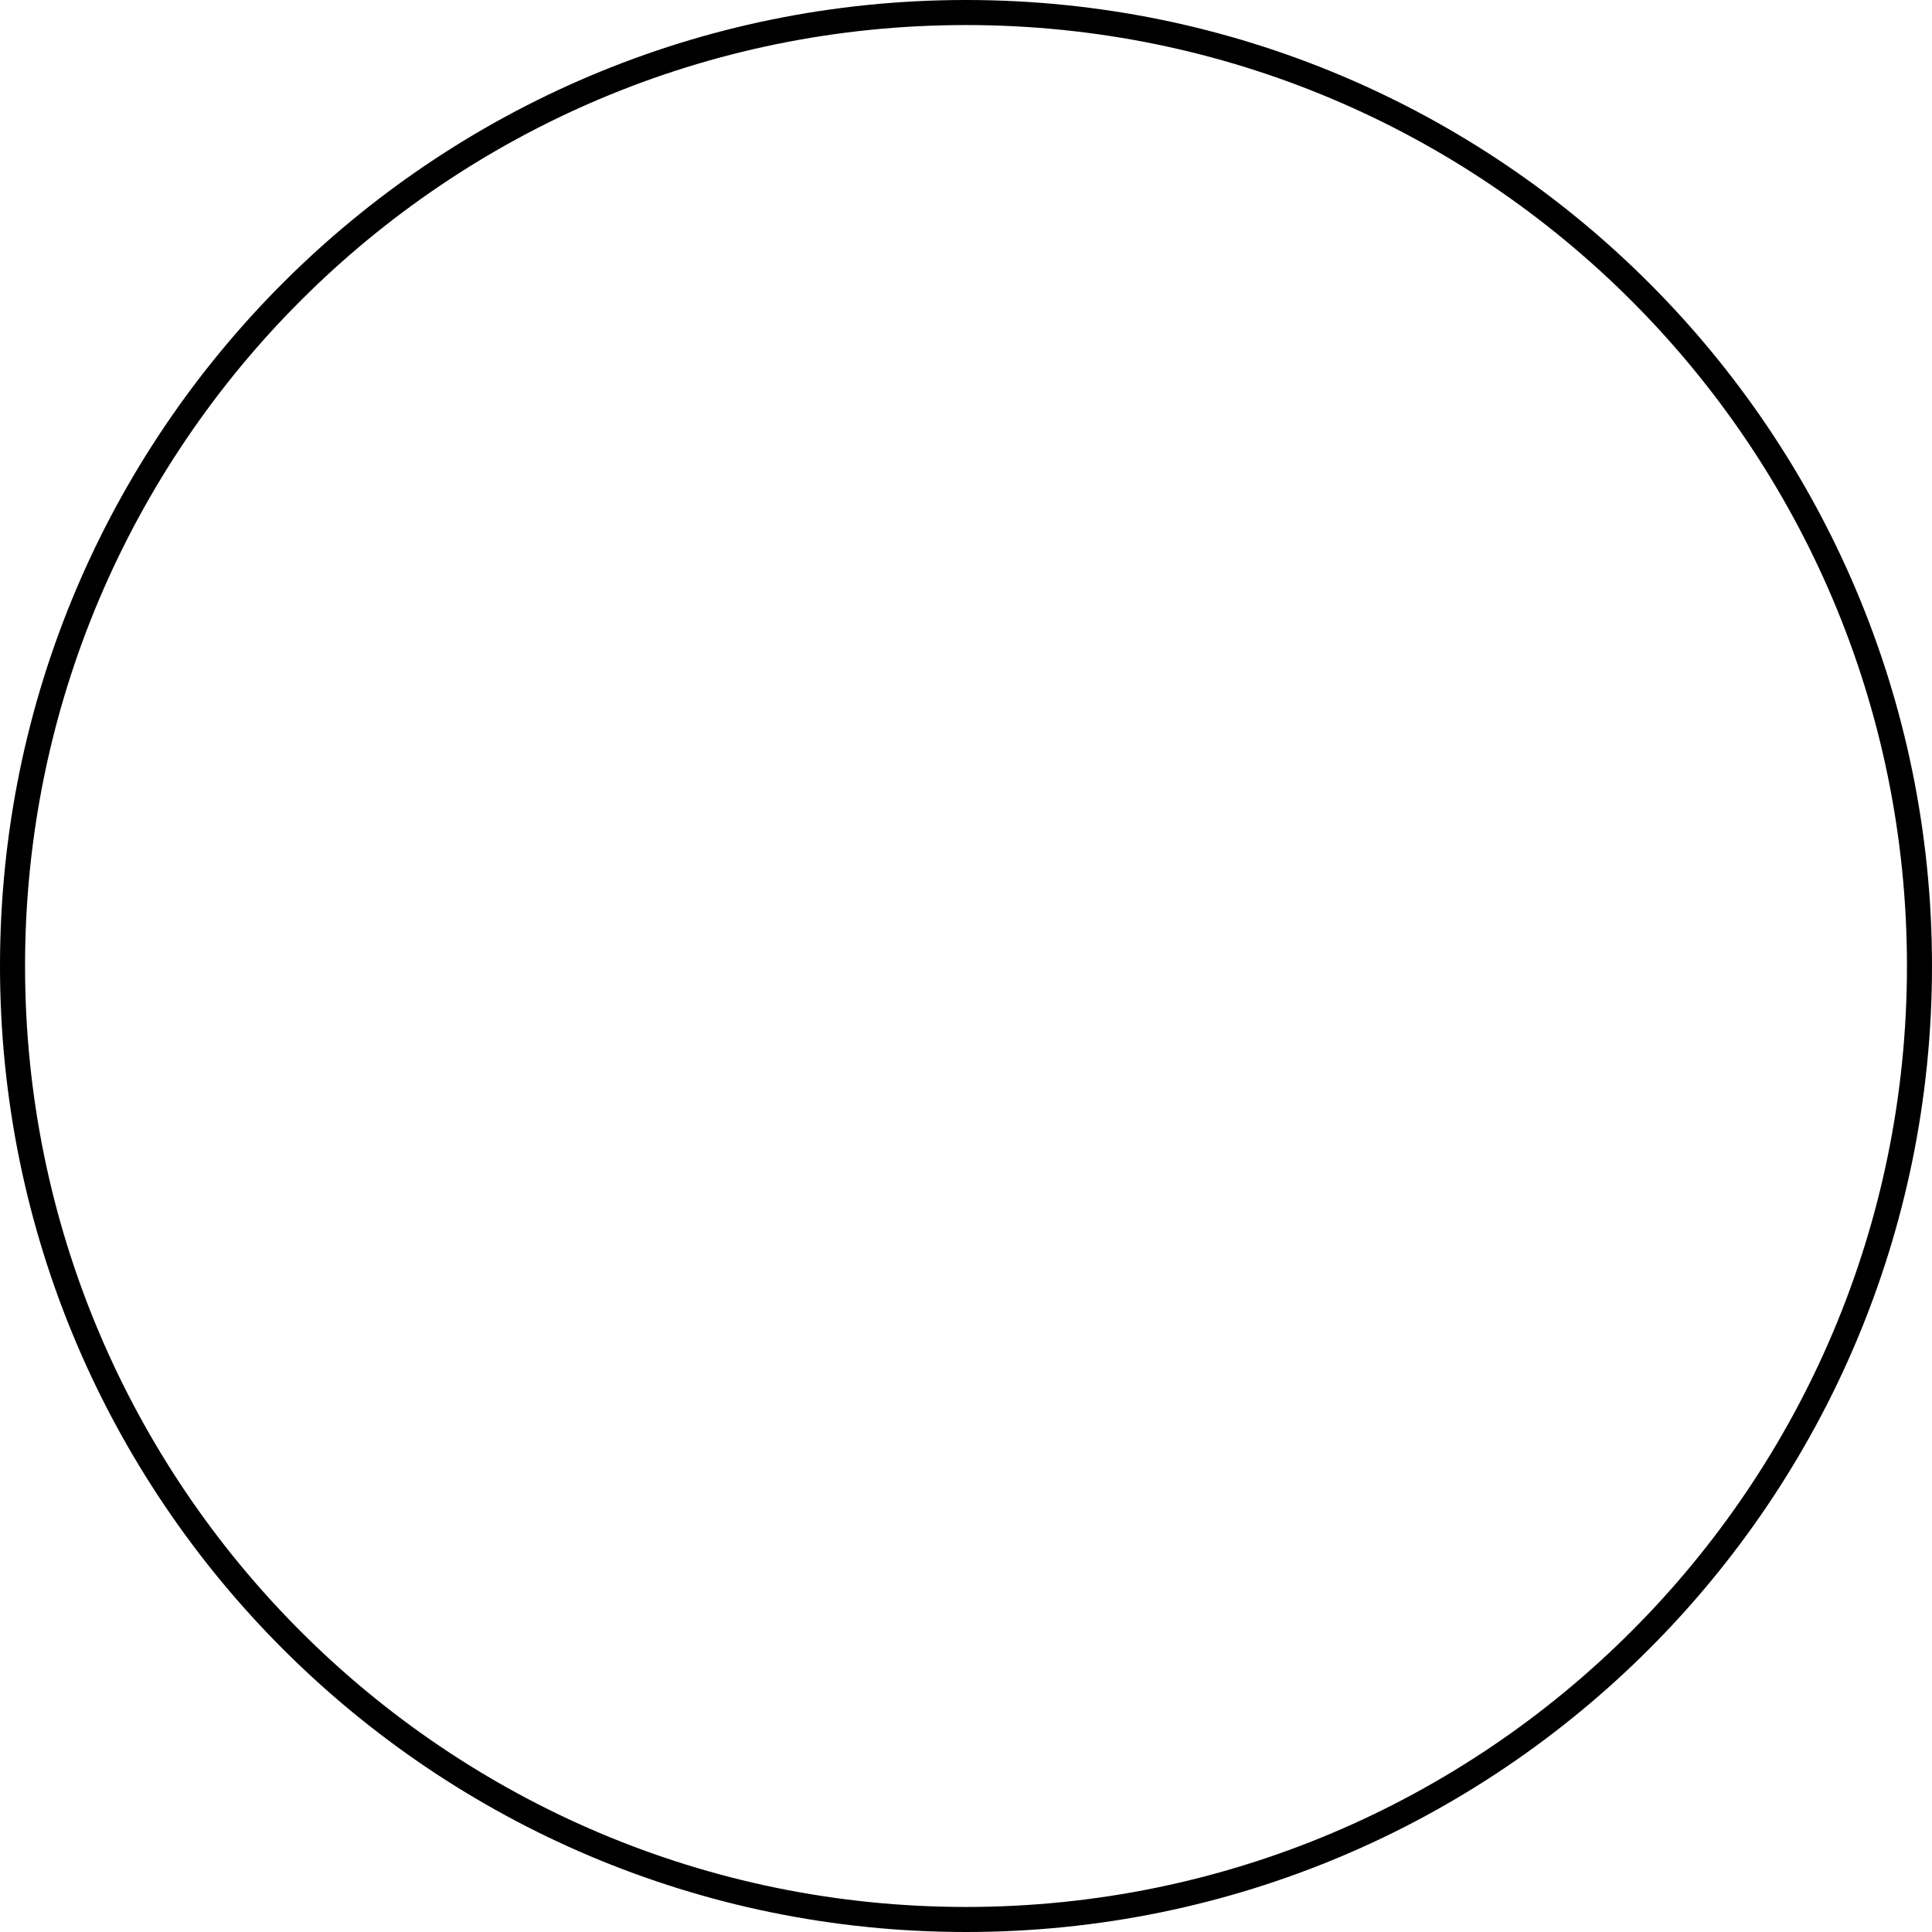
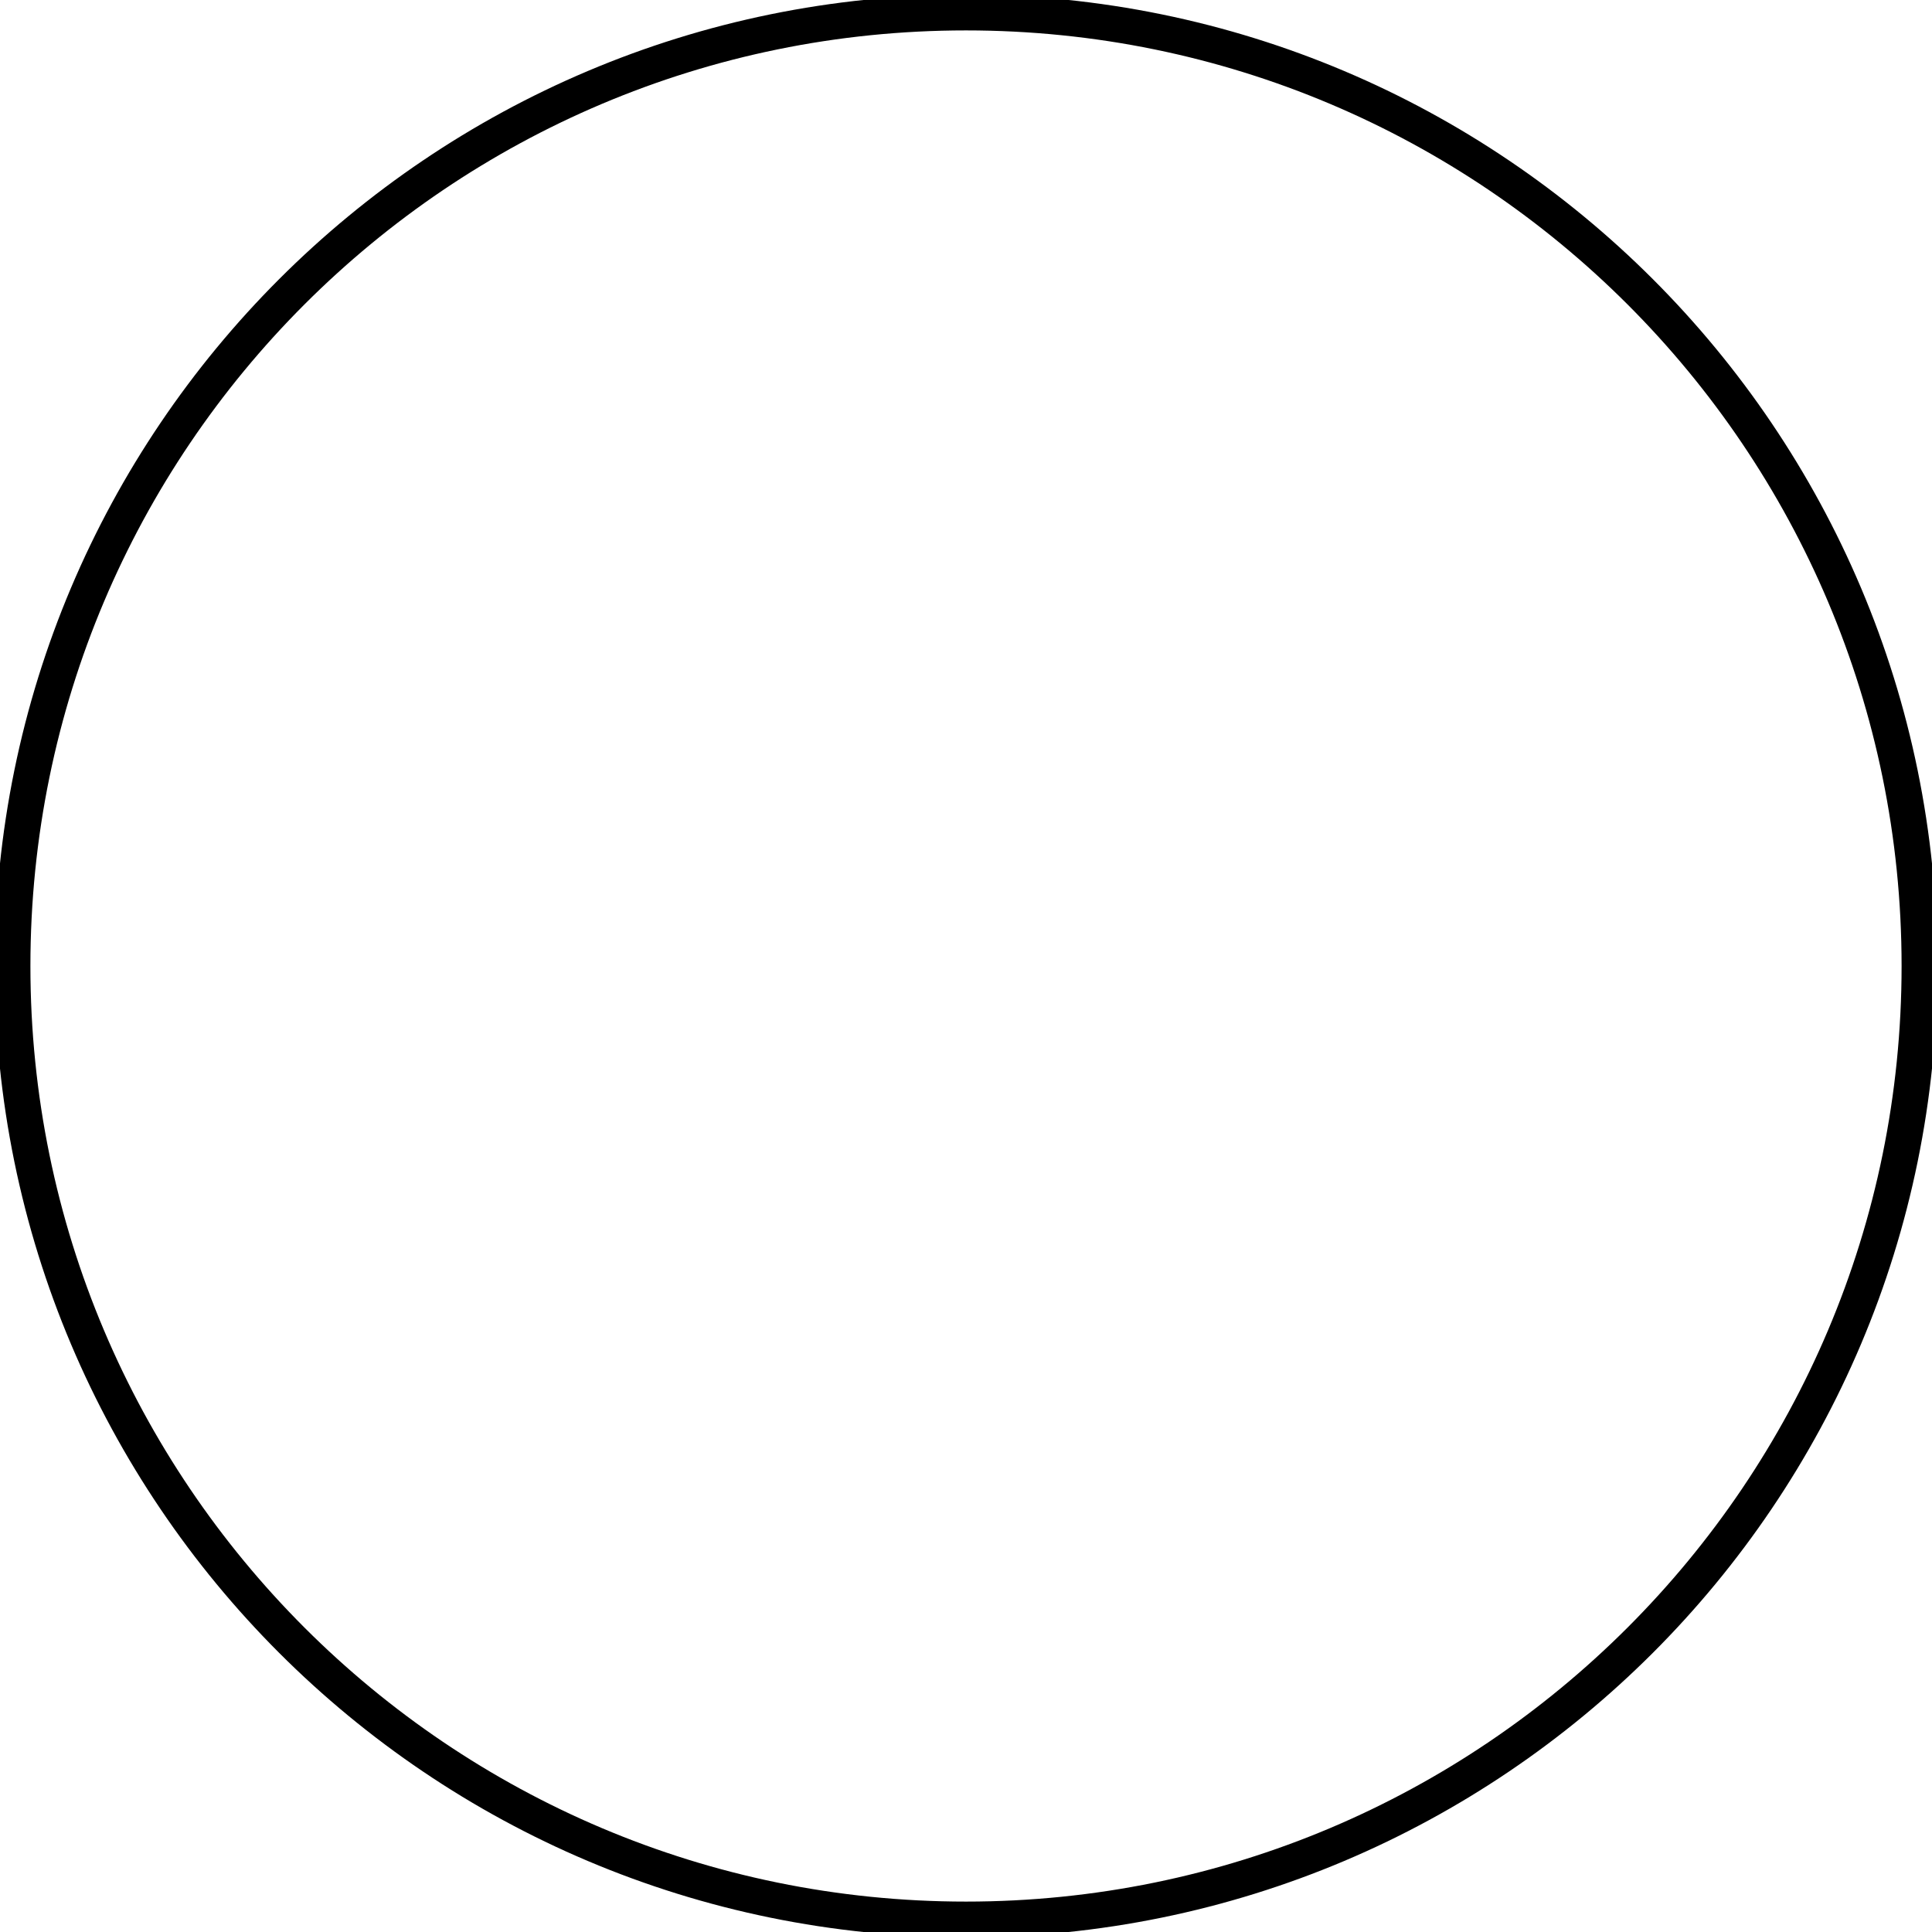
<svg xmlns="http://www.w3.org/2000/svg" width="54" height="54" viewBox="0 0 54 54" fill="none">
-   <rect x="0.35" y="0.35" fill="none" width="53.3" height="53.3" rx="26.65" stroke="black" stroke-width="0.7" />
+   <rect x="0.35" y="0.35" fill="none" width="53.3" height="53.3" rx="26.65" stroke="black" stroke-width="1" />
  <path d="M19.882 27.956L25.502 34.307C26.298 35.207 27.702 35.207 28.498 34.307L34.118 27.956C35.791 26.065 36.66 23.687 35.403 21.42C33.95 18.8 31.29 18.265 28.977 20.024C28.182 20.629 27.529 21.319 27.211 21.678C27.1 21.802 26.9 21.802 26.789 21.678C26.471 21.319 25.818 20.629 25.023 20.024C22.71 18.265 20.049 18.8 18.597 21.42C17.34 23.687 18.209 26.065 19.882 27.956Z" fill="current" stroke="current" stroke-width="2" stroke-linejoin="round" />
</svg>
